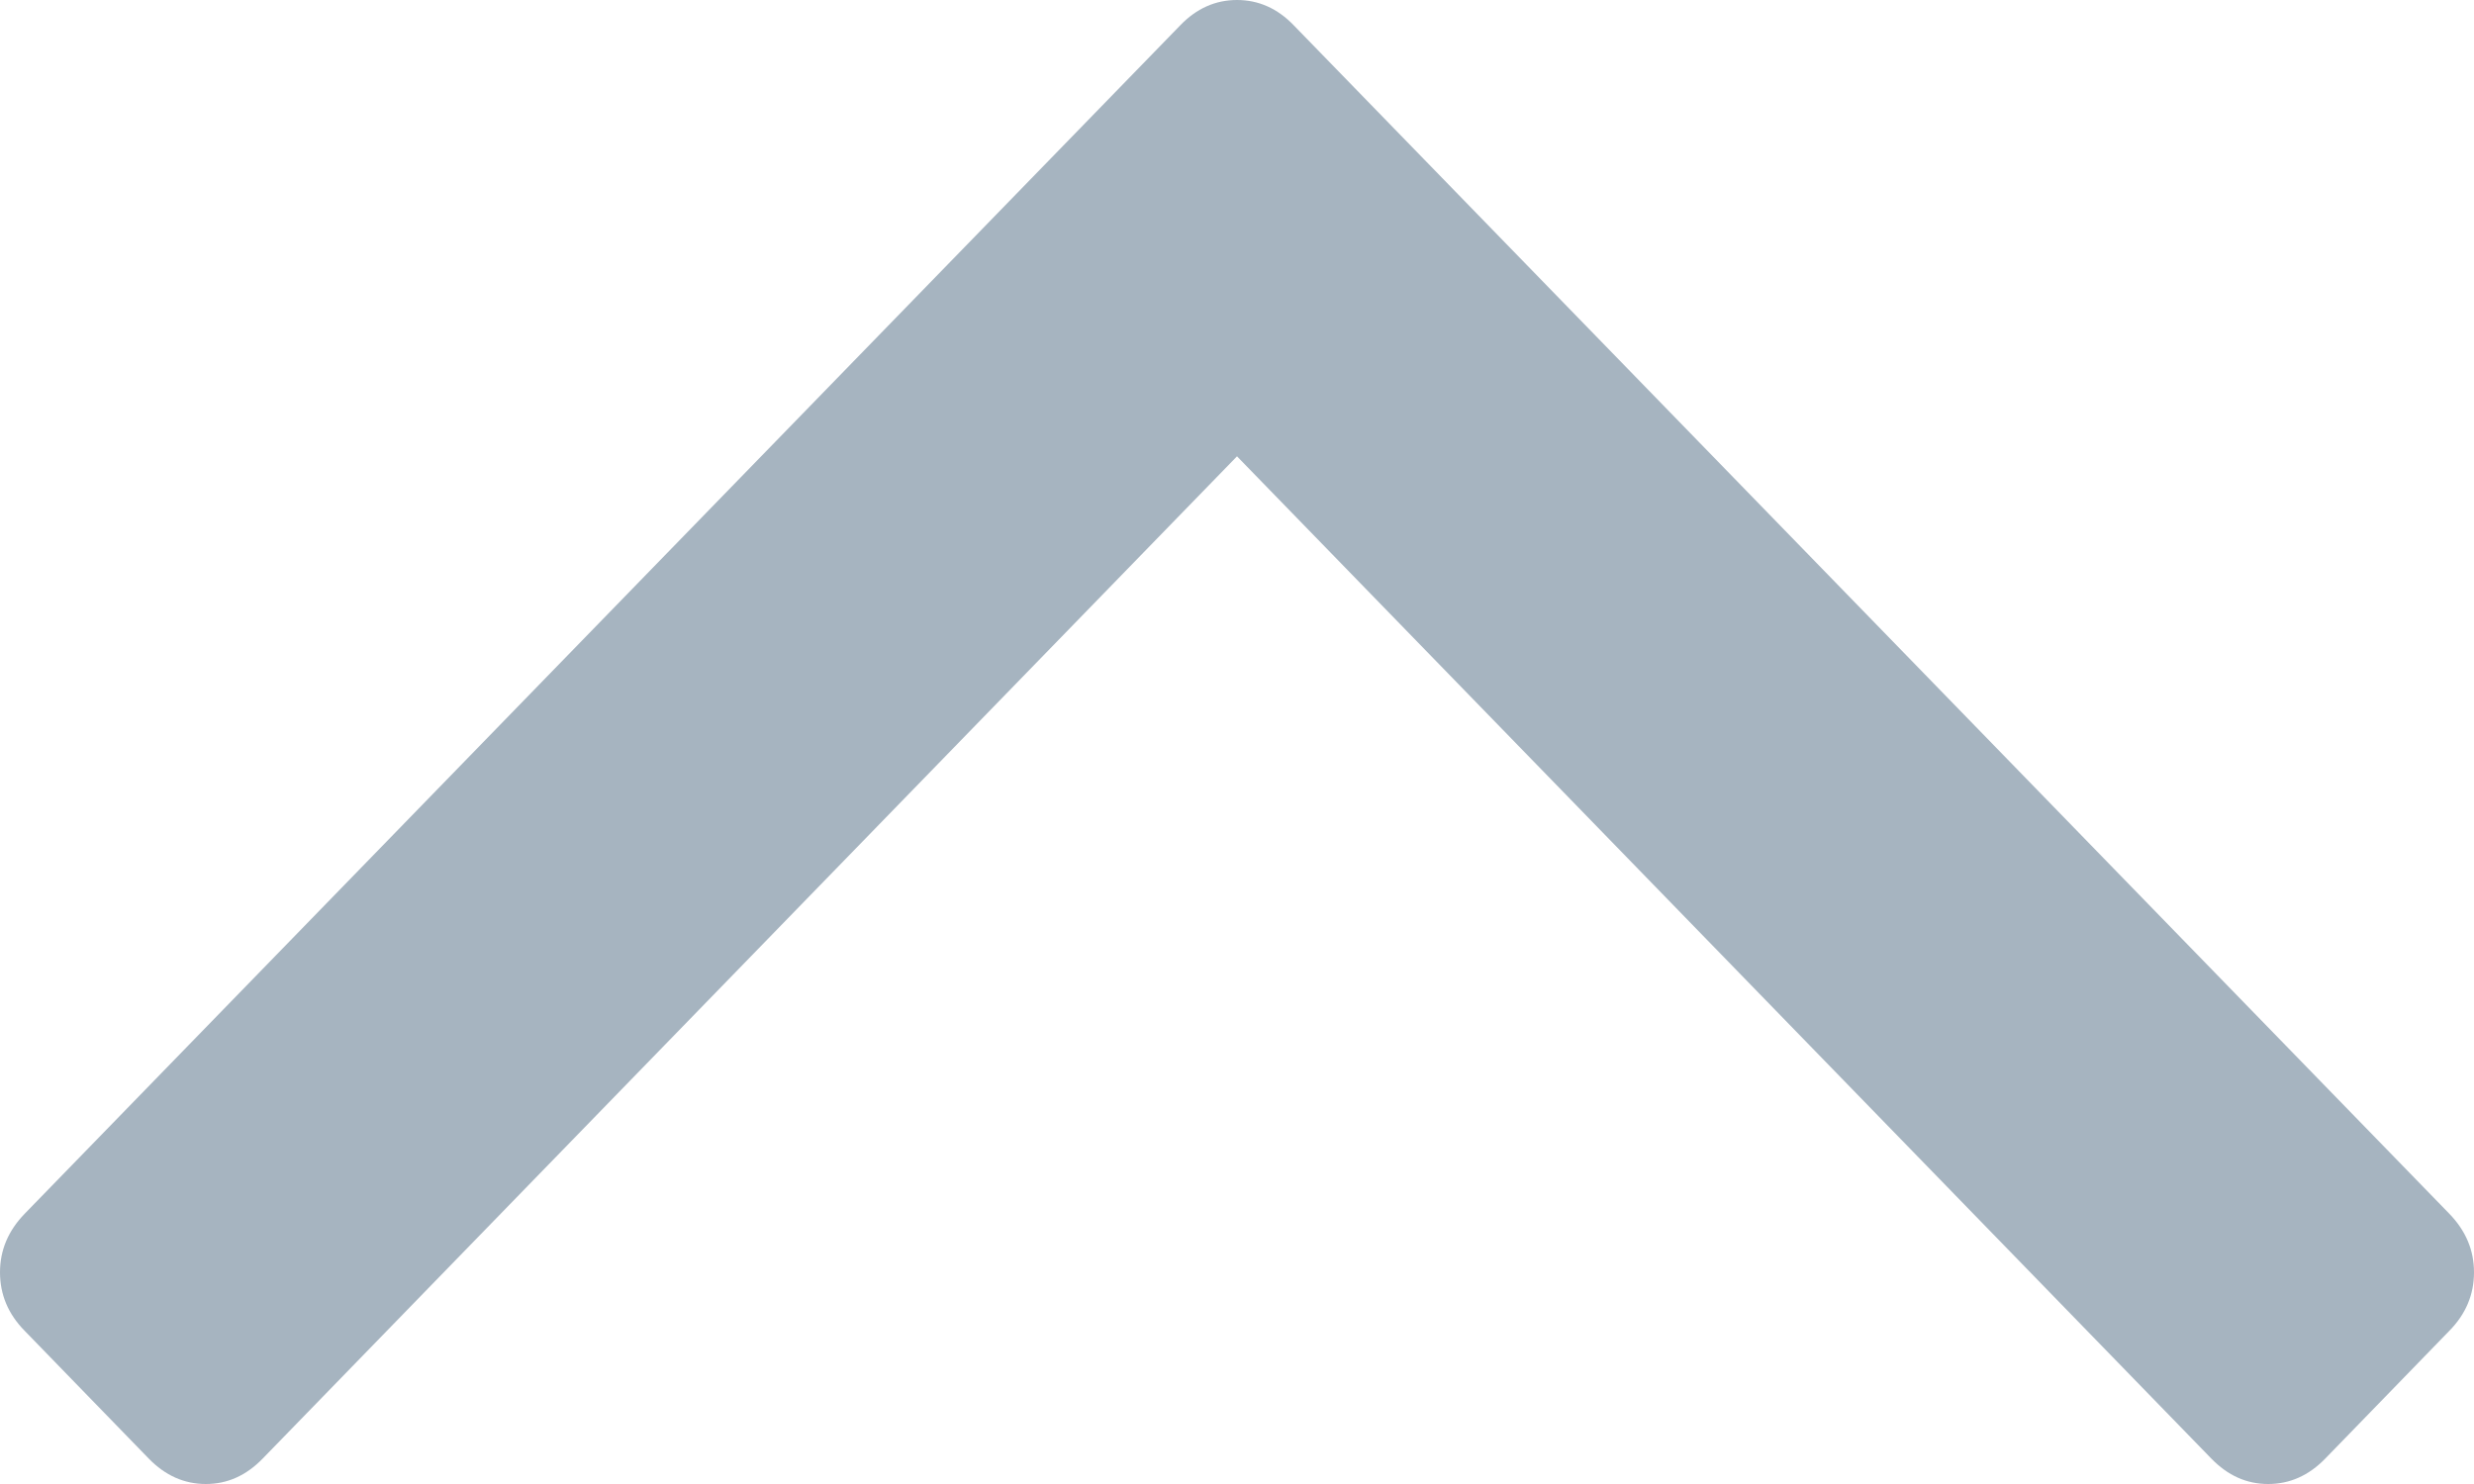
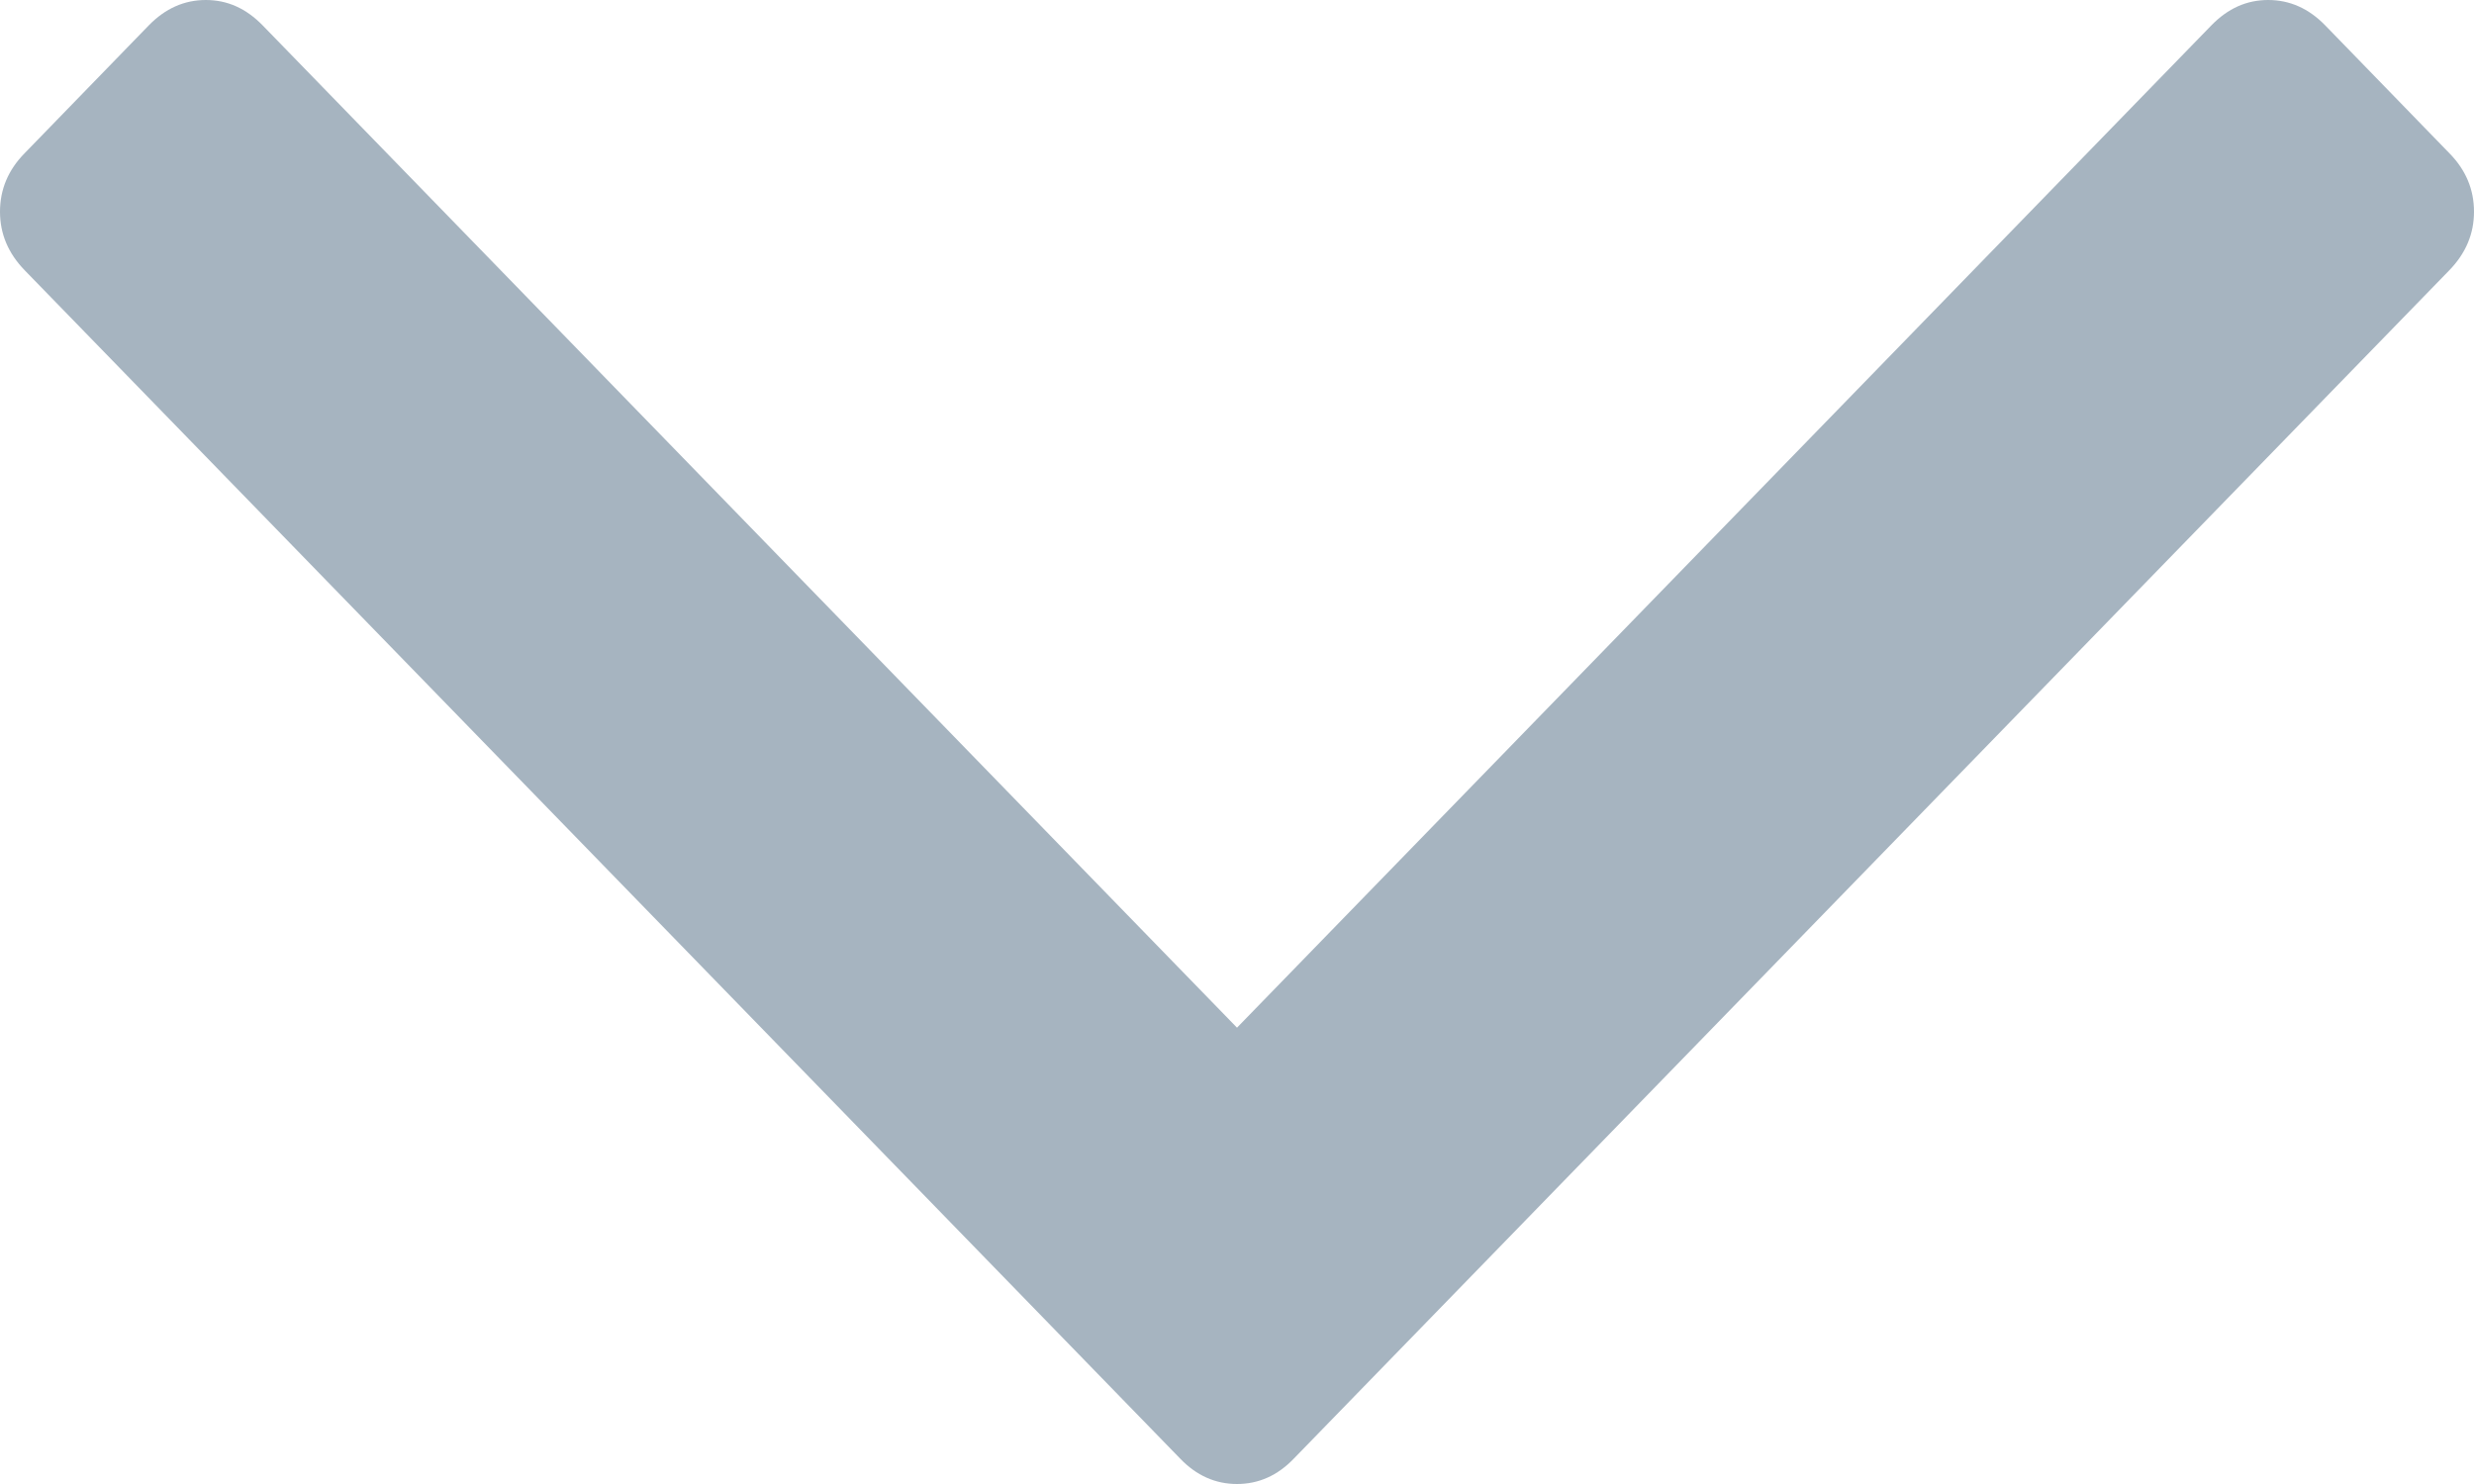
<svg xmlns="http://www.w3.org/2000/svg" version="1.1" width="10px" height="6px">
-   <g transform="matrix(1 0 0 1 -246 -263 )">
-     <path d="M 9.9 4.907  C 9.967 4.976  10 5.055  10 5.144  C 10 5.234  9.967 5.313  9.9 5.381  L 9.399 5.897  C 9.332 5.966  9.255 6  9.168 6  C 9.081 6  9.005 5.966  8.938 5.897  L 5 1.845  L 1.062 5.897  C 0.995 5.966  0.919 6  0.832 6  C 0.745 6  0.668 5.966  0.601 5.897  L 0.1 5.381  C 0.033 5.313  0 5.234  0 5.144  C 0 5.055  0.033 4.976  0.1 4.907  L 4.77 0.103  C 4.836 0.034  4.913 0  5 0  C 5.087 0  5.164 0.034  5.23 0.103  L 9.9 4.907  Z " fill-rule="nonzero" fill="#a6b4c0" stroke="none" transform="matrix(1 0 0 1 246 263 )" />
+   <g transform="matrix(1 0 0 1 -246 -271 )">
+     <path d="M 9.9 0.619  C 9.967 0.687  10 0.766  10 0.856  C 10 0.945  9.967 1.024  9.9 1.093  L 5.23 5.897  C 5.164 5.966  5.087 6  5 6  C 4.913 6  4.836 5.966  4.77 5.897  L 0.1 1.093  C 0.033 1.024  0 0.945  0 0.856  C 0 0.766  0.033 0.687  0.1 0.619  L 0.601 0.103  C 0.668 0.034  0.745 0  0.832 0  C 0.919 0  0.995 0.034  1.062 0.103  L 5 4.155  L 8.938 0.103  C 9.005 0.034  9.081 0  9.168 0  C 9.255 0  9.332 0.034  9.399 0.103  L 9.9 0.619  Z " fill-rule="nonzero" fill="#a6b4c0" stroke="none" transform="matrix(1 0 0 1 246 271 )" />
  </g>
</svg>
